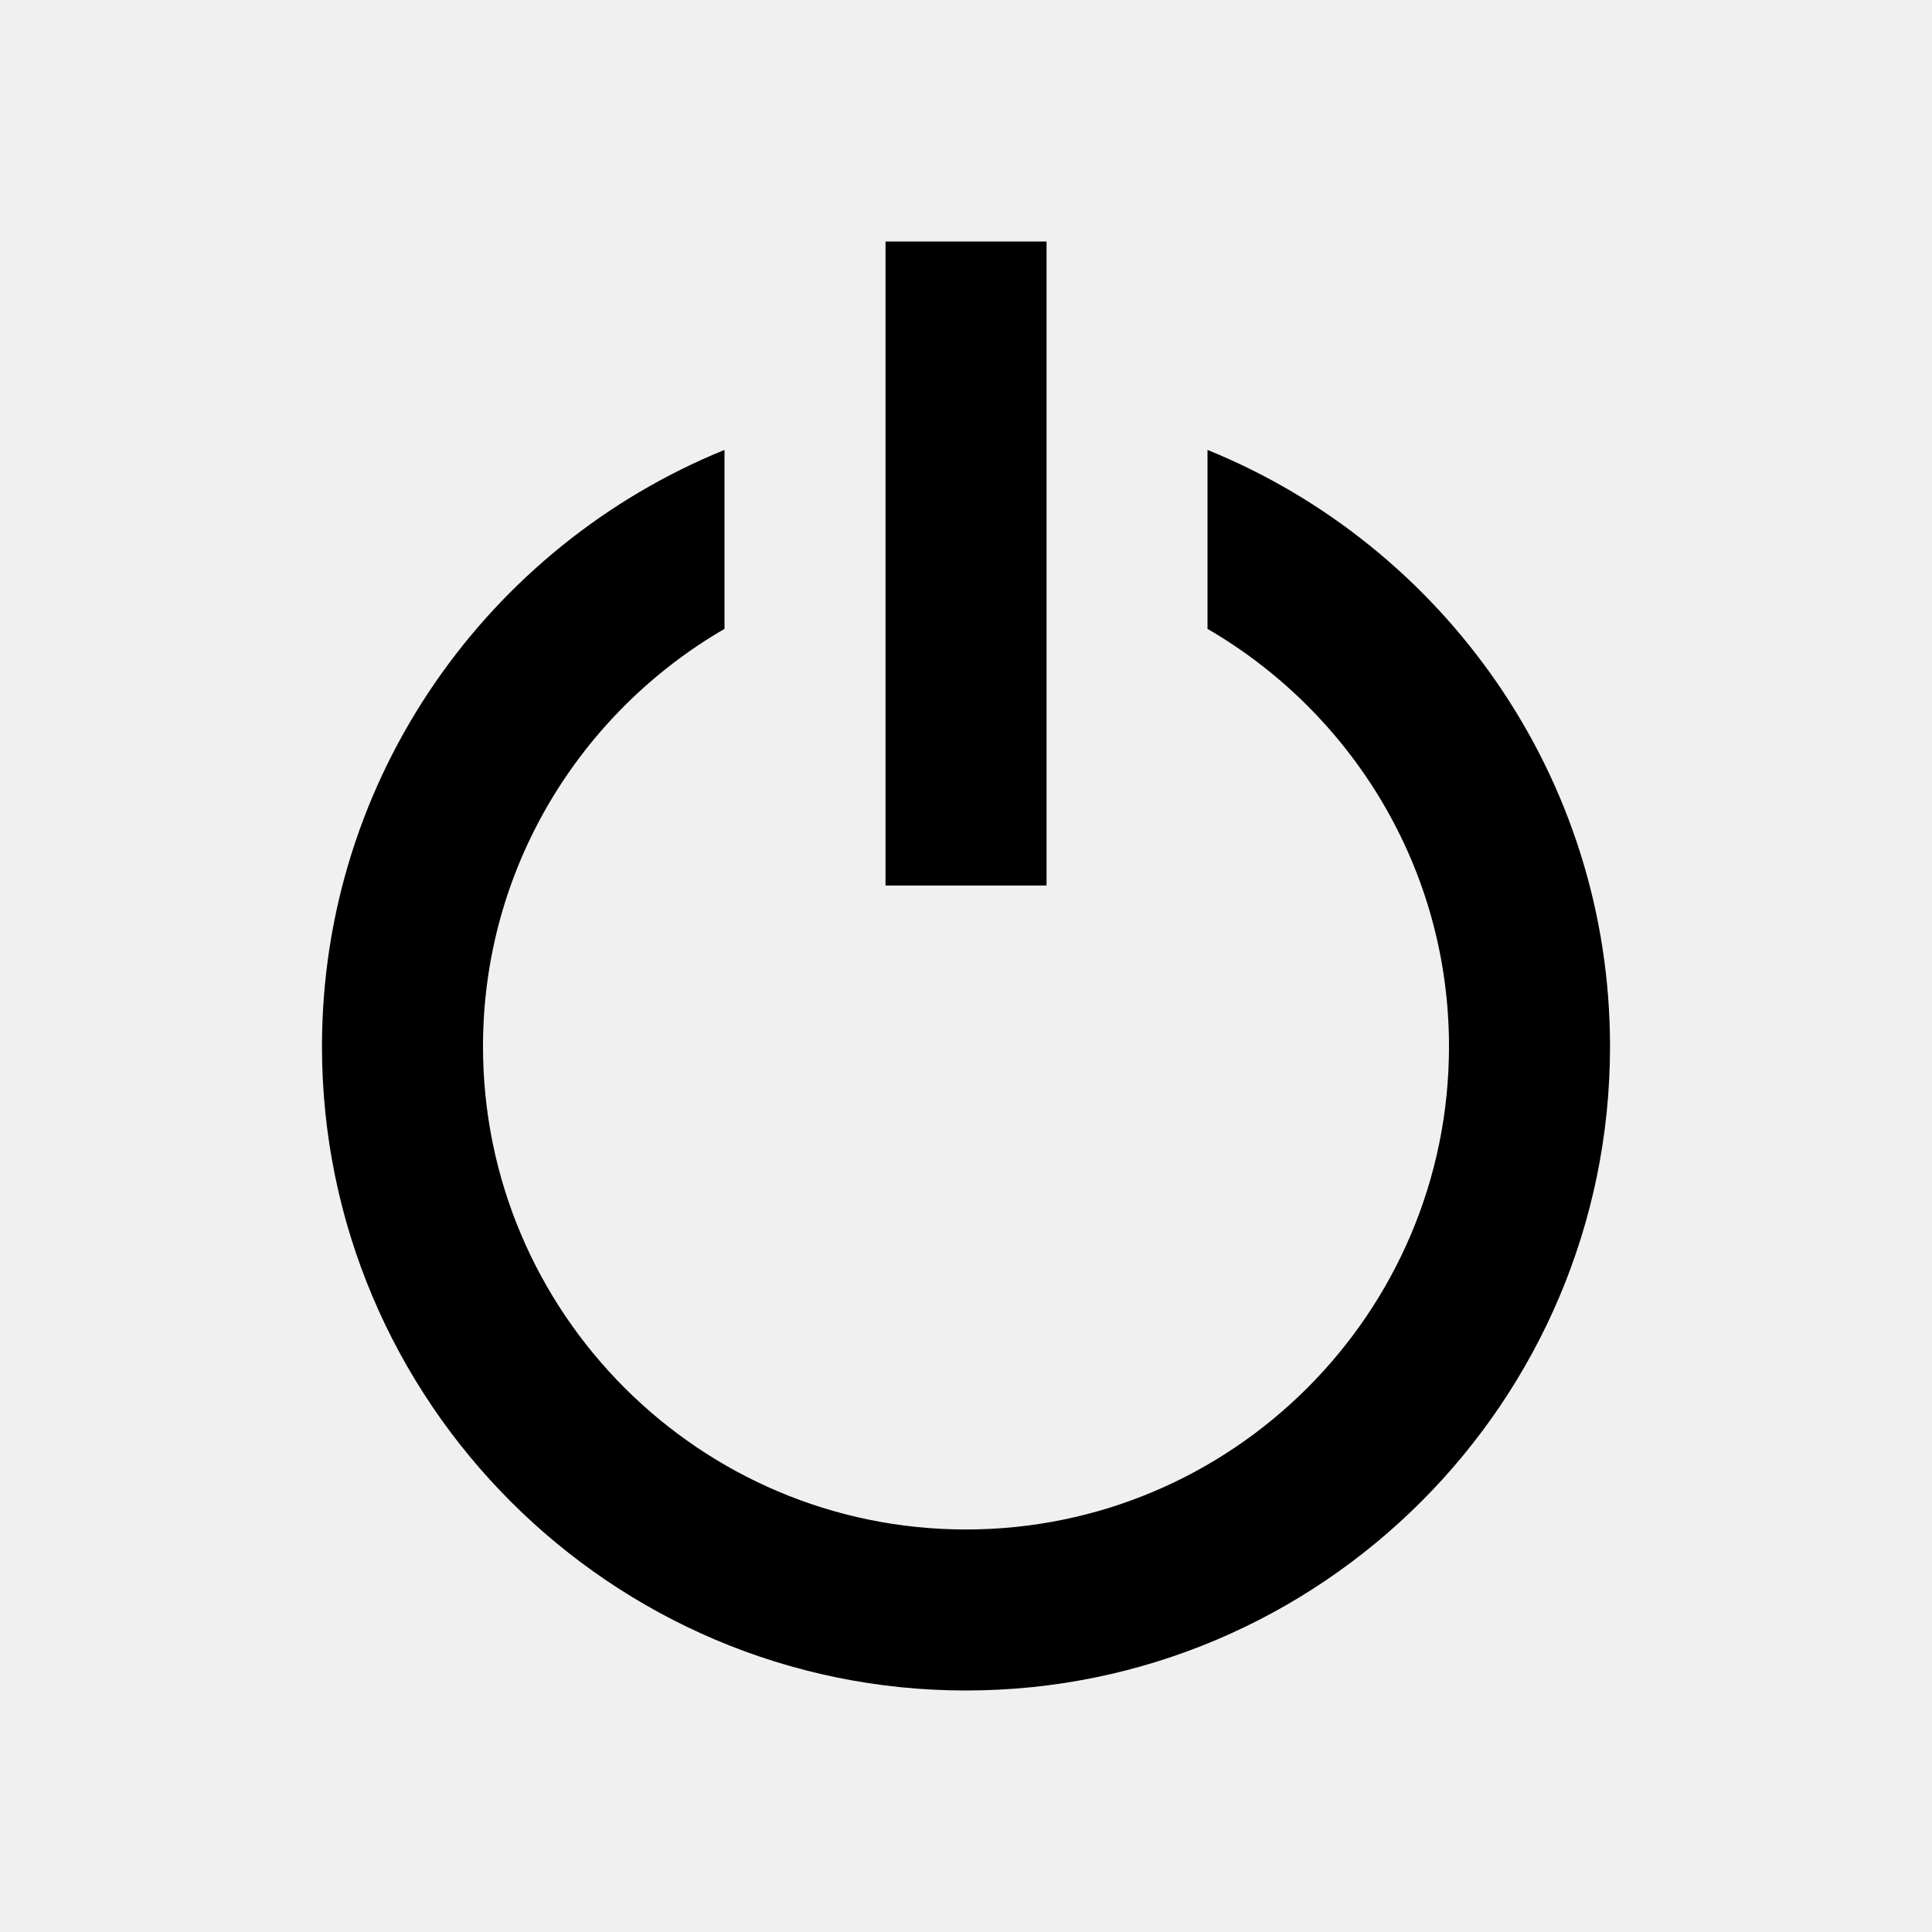
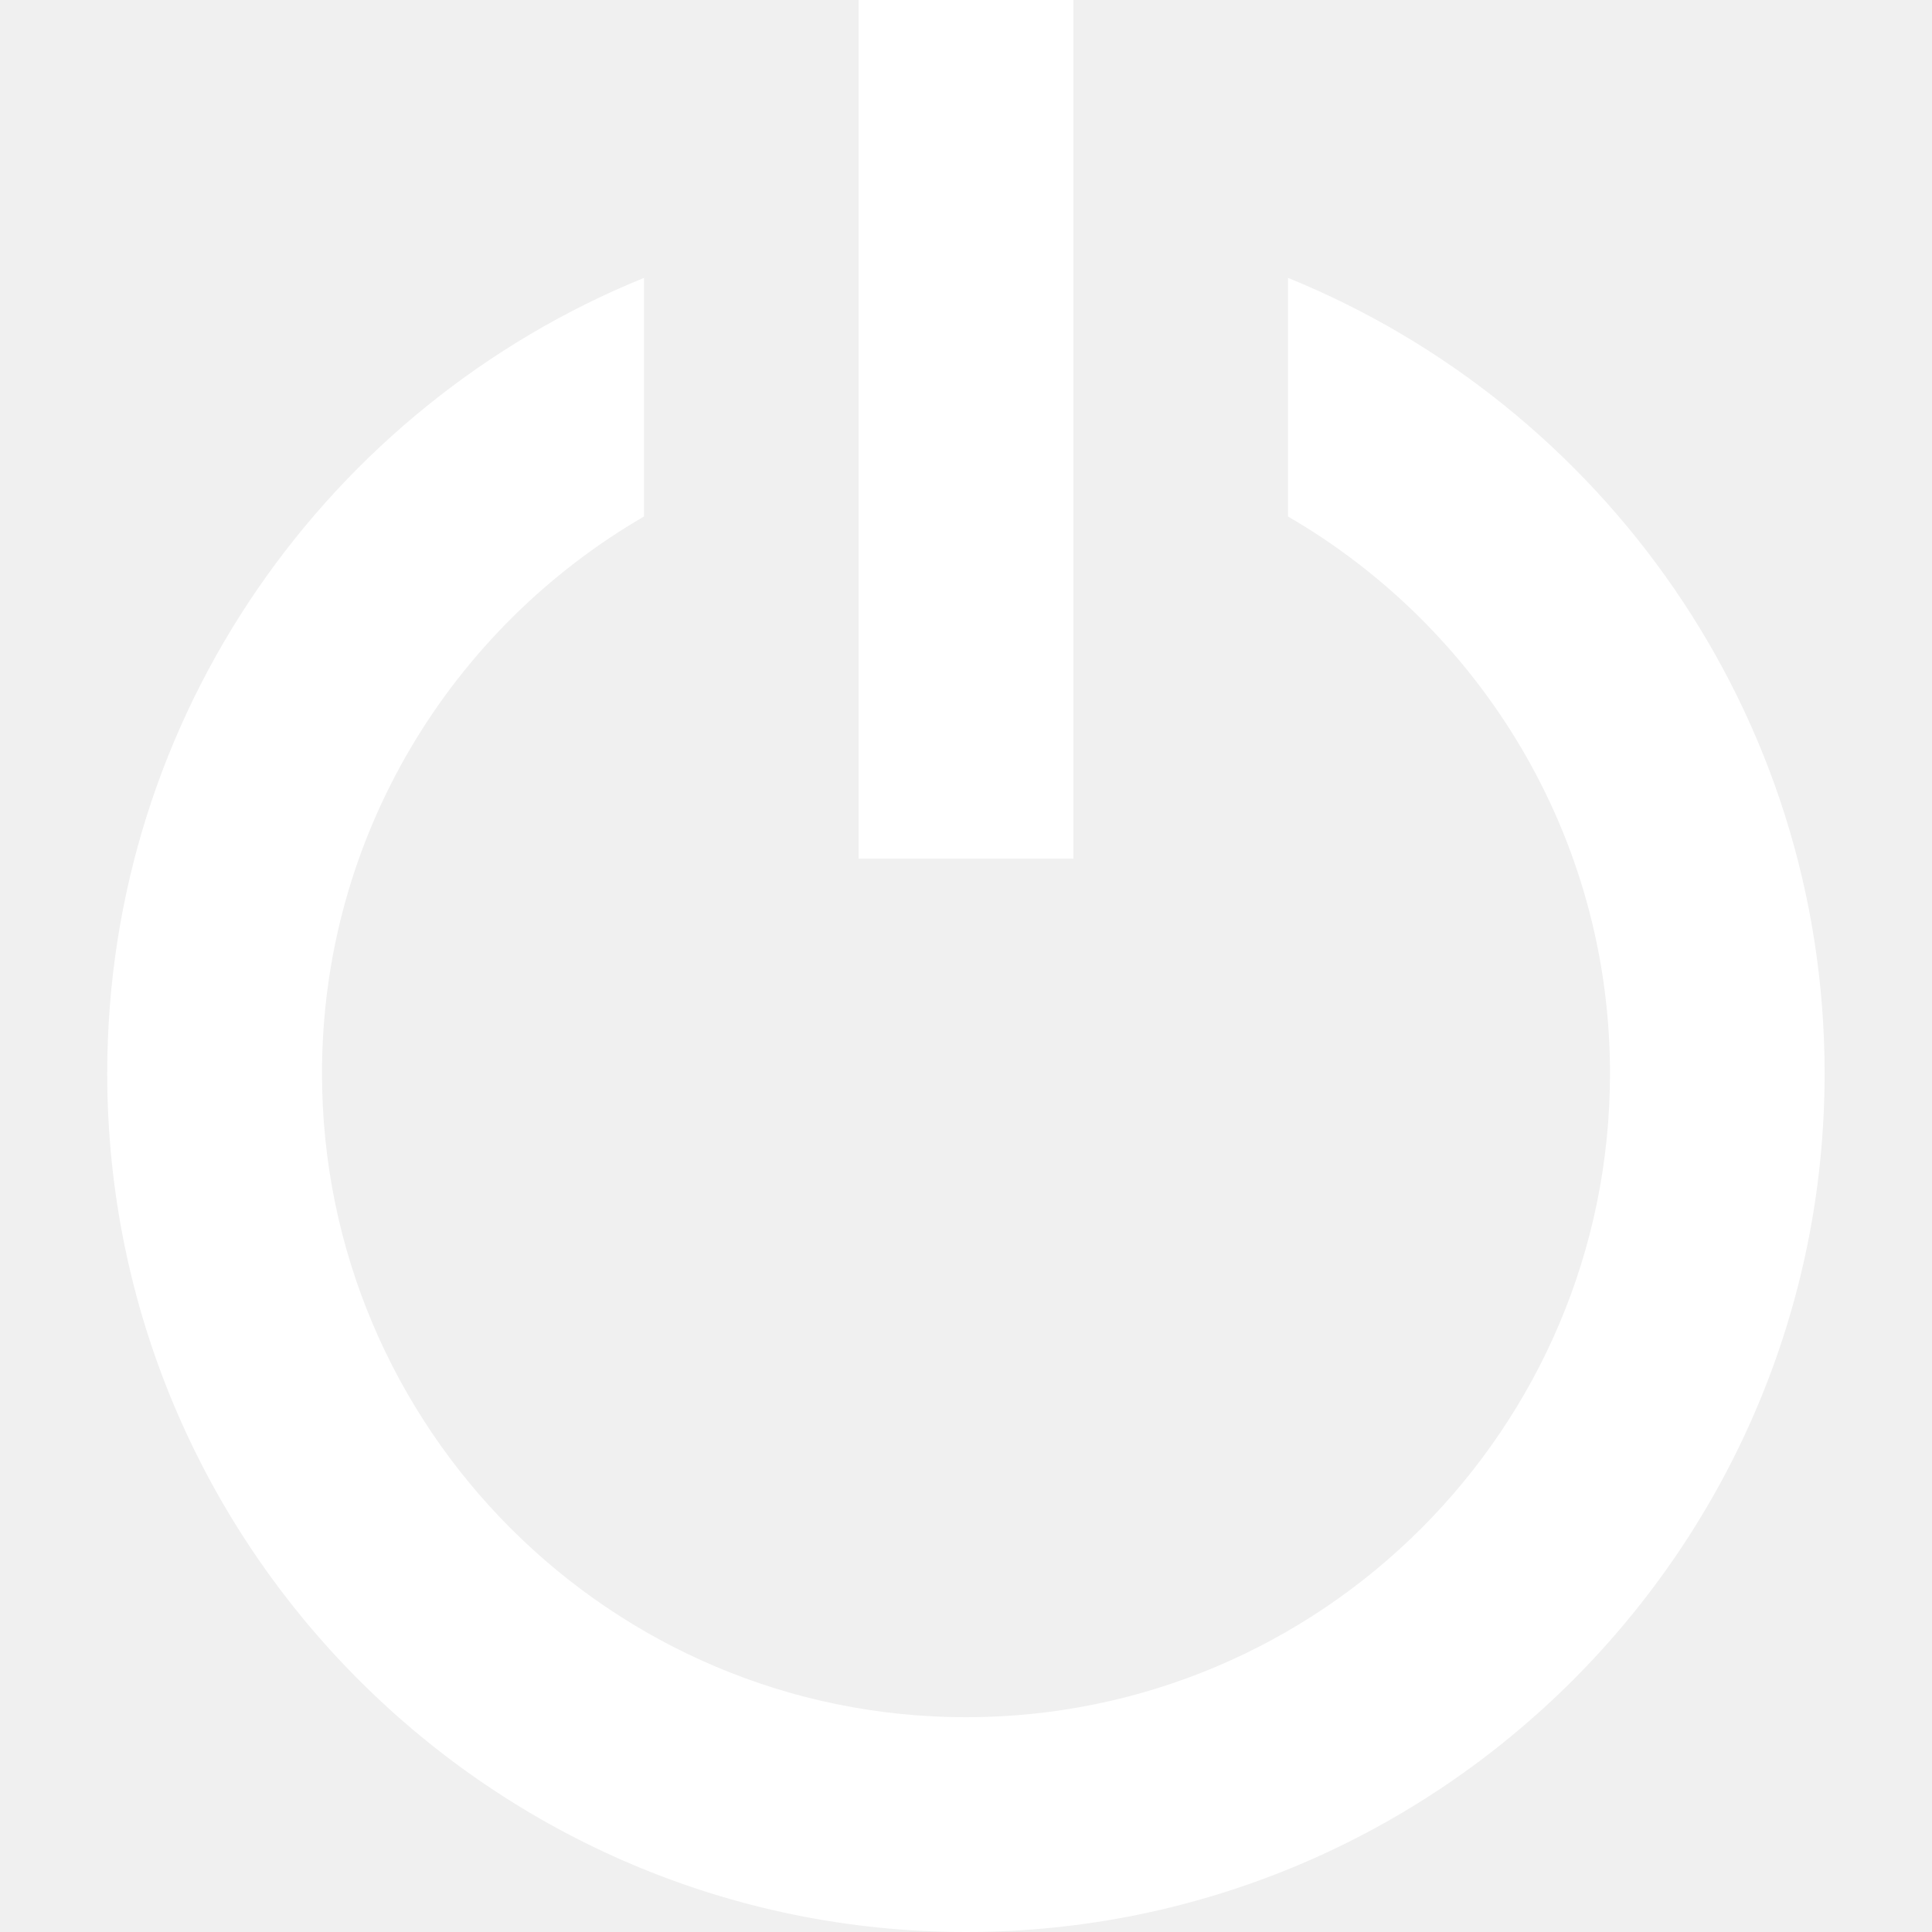
- <svg xmlns="http://www.w3.org/2000/svg" version="1.1" width="32" height="32" viewBox="0 0 32 32">
-   <path fill="currentColor" fillRule="evenodd" d="M20 7.452v2.964c2.388 1.387 4 3.965 4 6.917 0 4.412-3.588 8-8 8s-8-3.588-8-8c0-2.953 1.612-5.531 4-6.917v-2.964c-3.904 1.587-6.667 5.415-6.667 9.881 0 5.881 4.785 10.667 10.667 10.667s10.667-4.785 10.667-10.667c0-4.467-2.763-8.295-6.667-9.881zM14.667 4h2.667v10.667h-2.667v-10.667z">
-     </path>
+ <svg xmlns="http://www.w3.org/2000/svg" width="12" height="12" viewBox="0 0 12 12" fill="none">
+   <path d="M8 1.726V3.208C9.194 3.901 10 5.191 10 6.667C10 8.873 8.206 10.666 6 10.666C3.794 10.666 2 8.873 2 6.667C2 5.19 2.806 3.901 4 3.208V1.726C2.048 2.519 0.666 4.434 0.666 6.667C0.666 9.607 3.059 12 6 12C8.941 12 11.333 9.607 11.333 6.667C11.333 4.433 9.952 2.519 8 1.726ZM5.333 0H6.667V5.333H5.333V0Z" fill="white" />
</svg>
